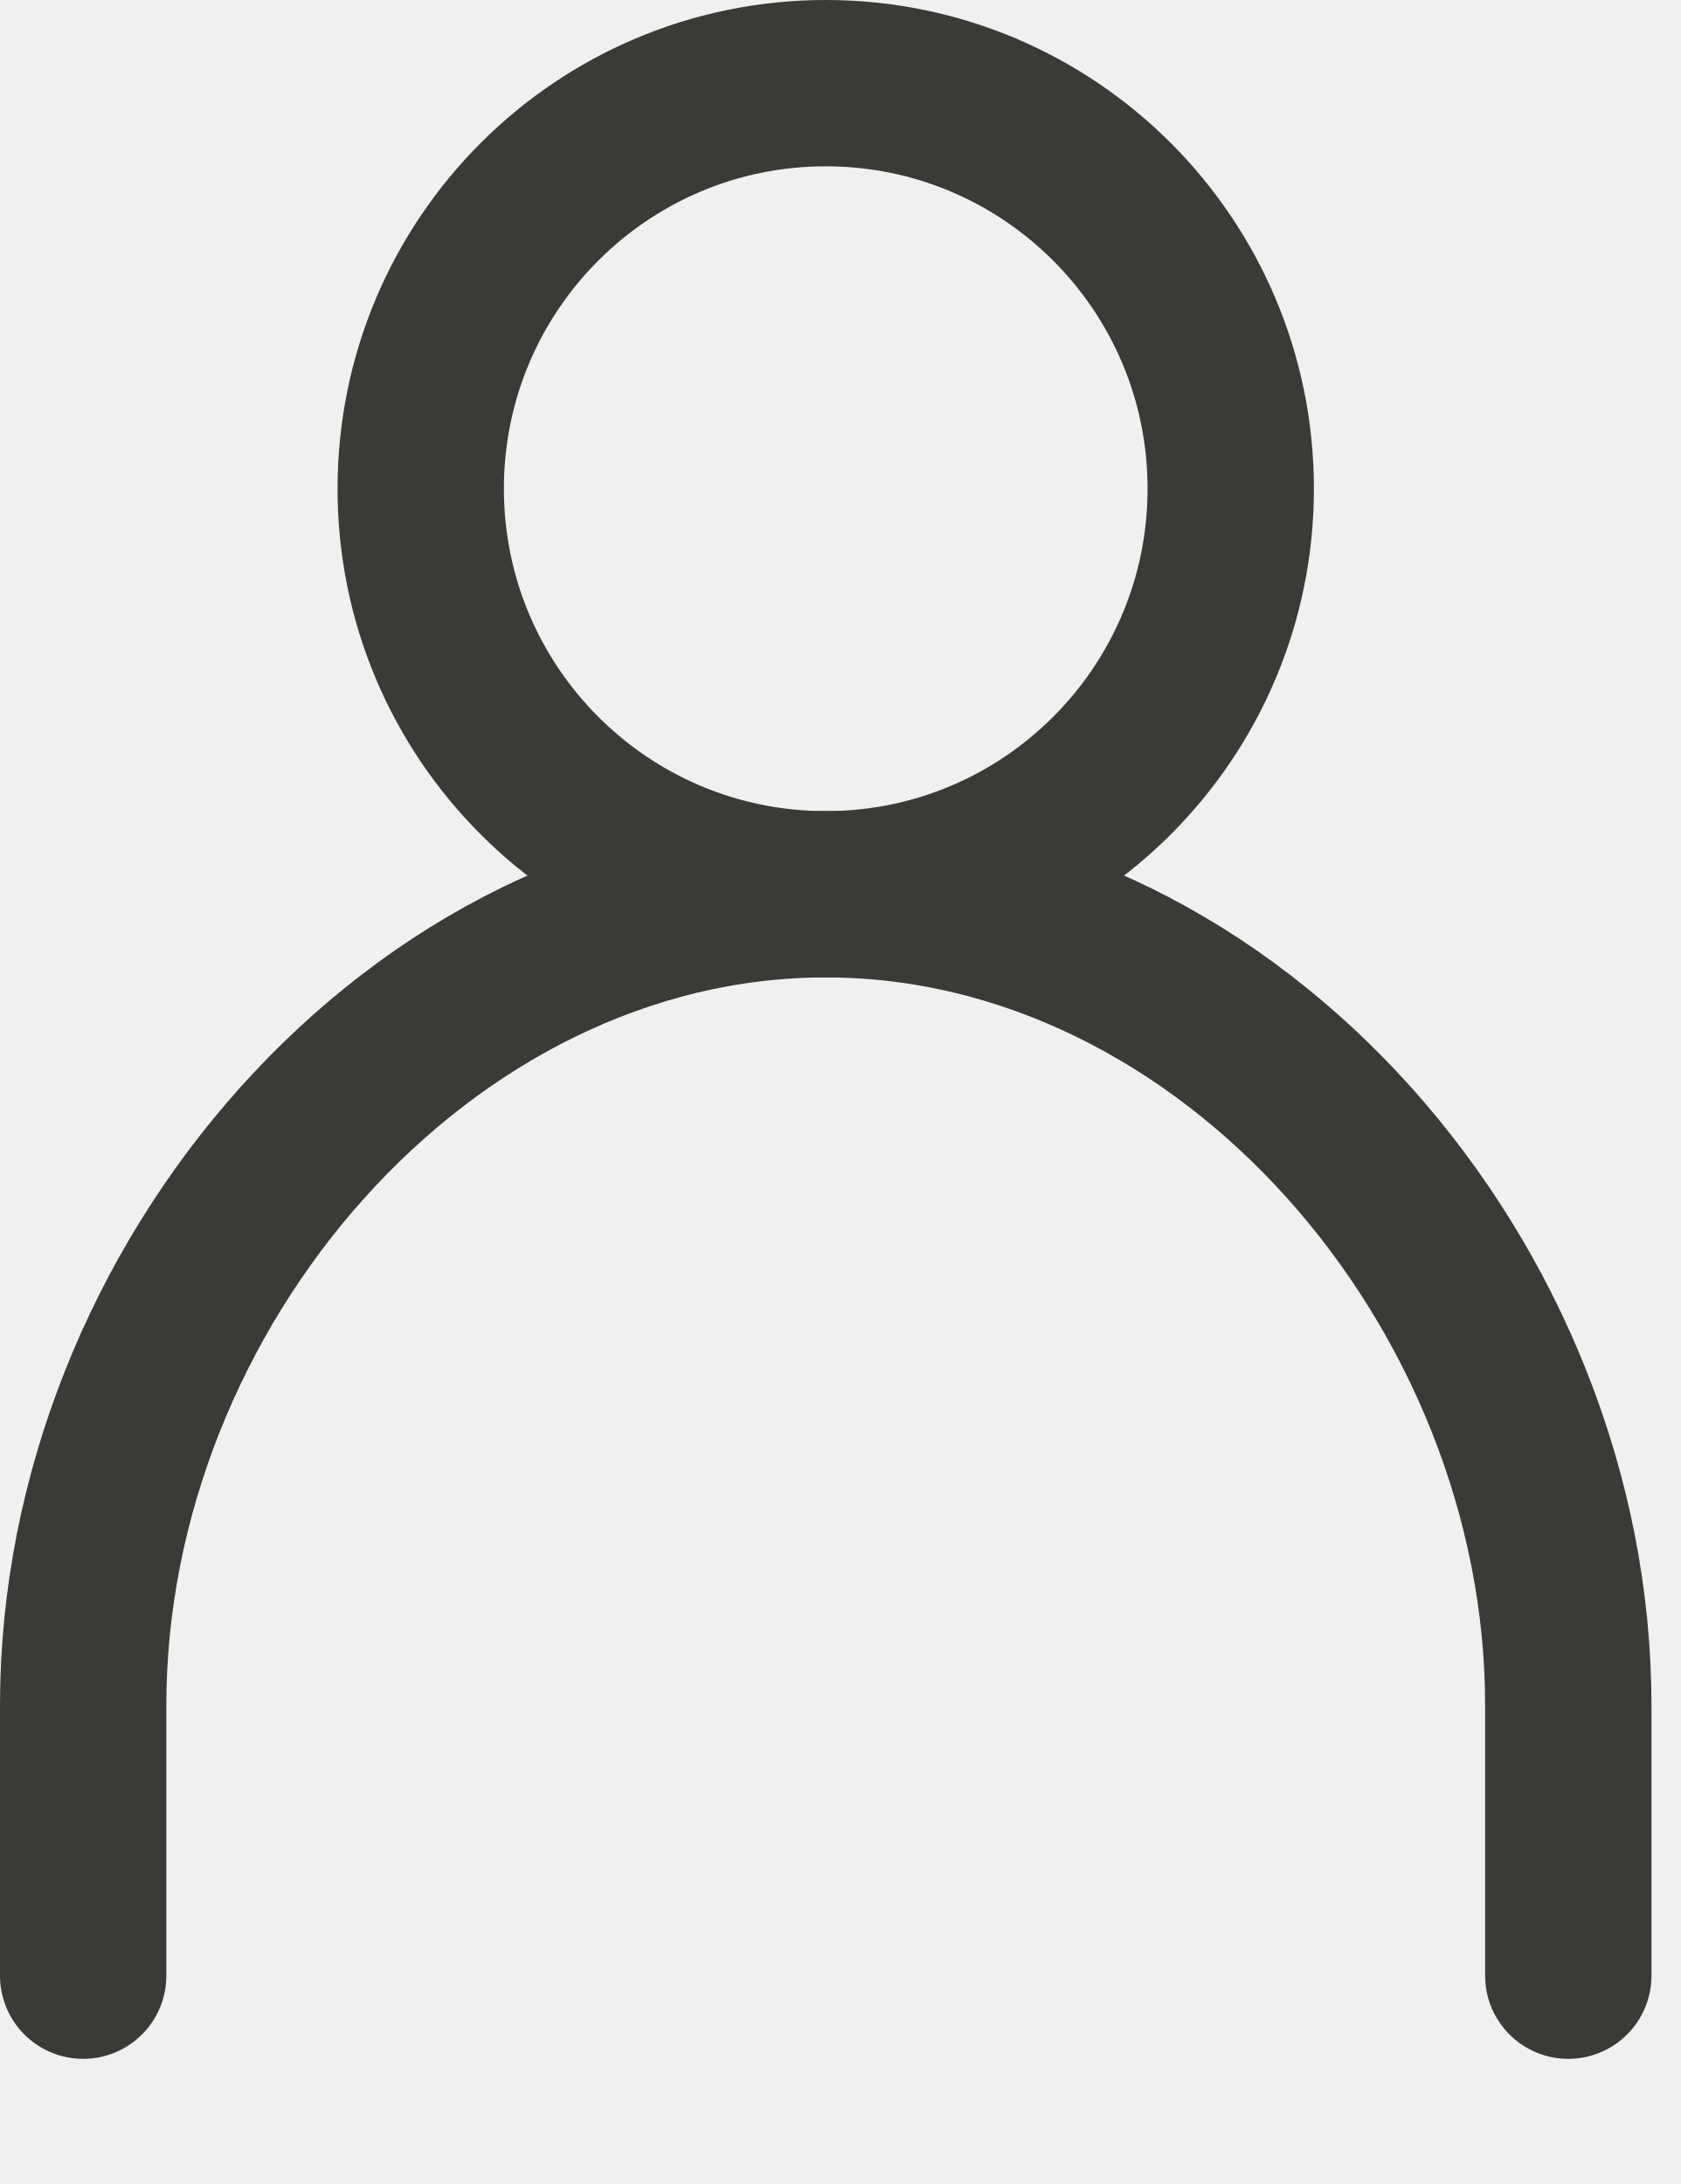
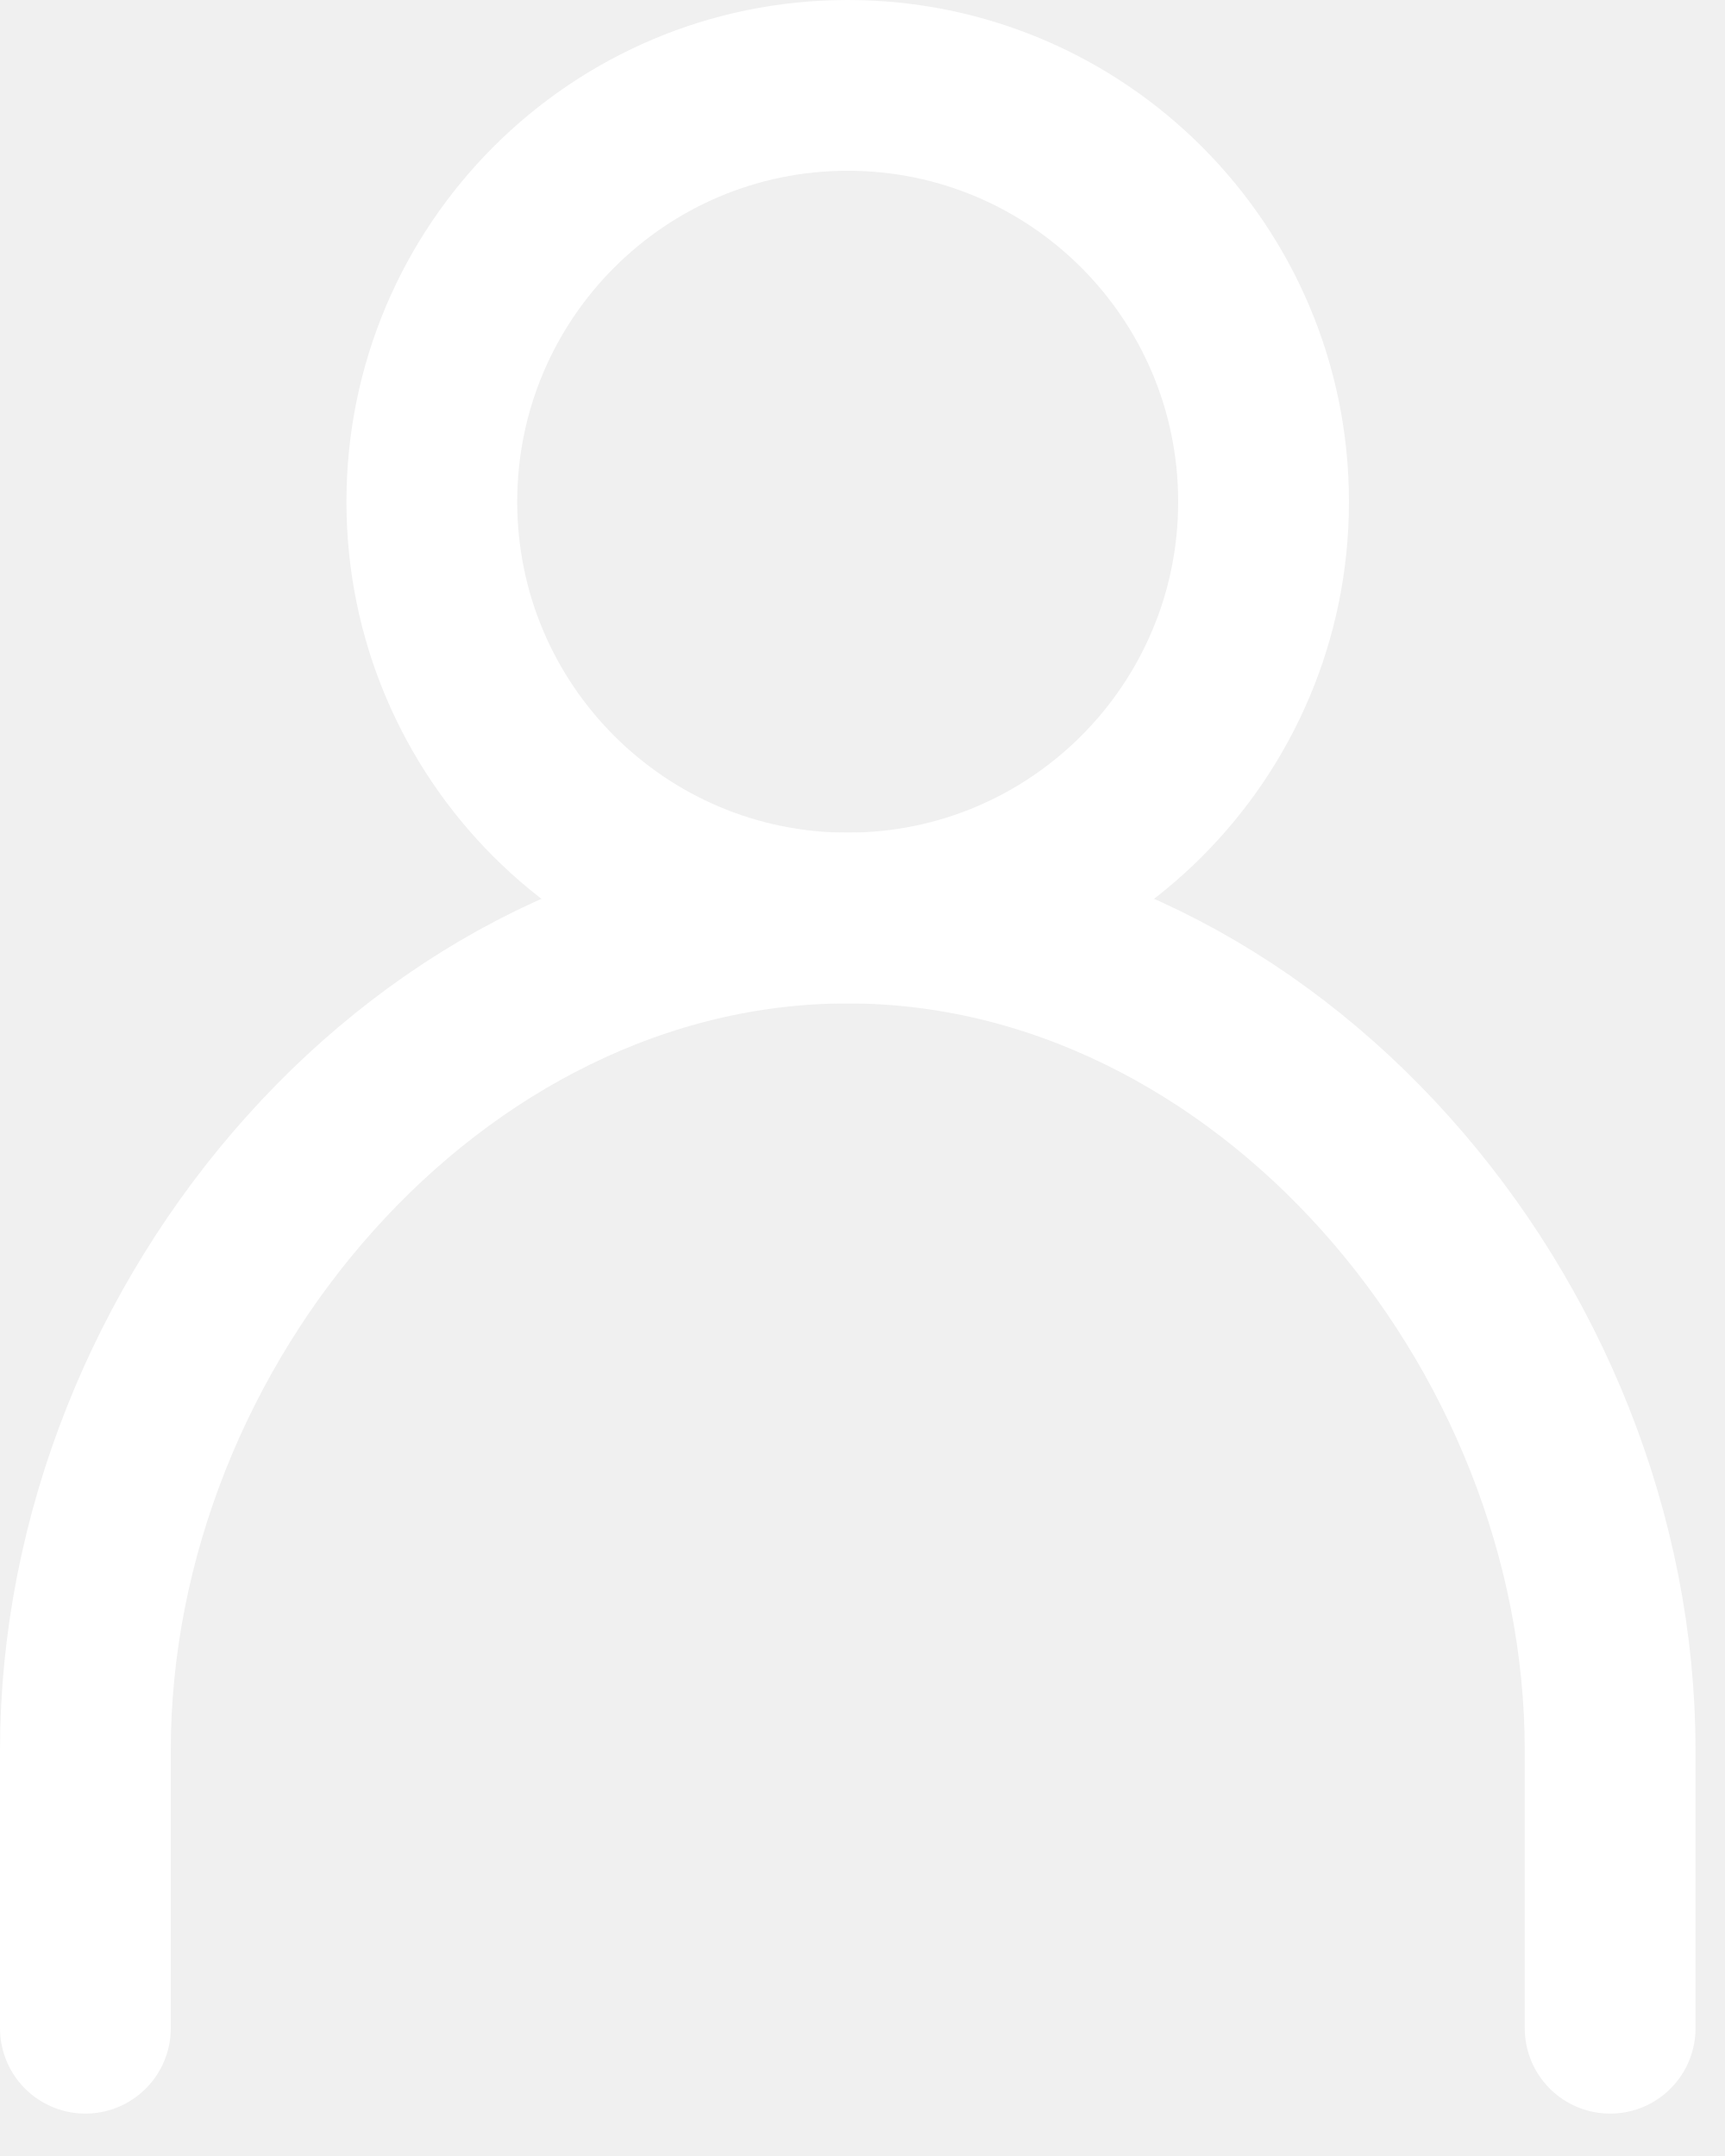
- <svg xmlns="http://www.w3.org/2000/svg" width="10" height="13" viewBox="0 0 10 13" fill="none">
-   <path d="M4.915 5.323C6.246 5.323 7.325 4.242 7.325 2.909C7.325 1.576 6.246 0.495 4.915 0.495C3.583 0.495 2.504 1.576 2.504 2.909C2.504 4.242 3.583 5.323 4.915 5.323Z" stroke="#3A3A36" stroke-width="0.99" stroke-linecap="round" />
-   <path d="M9.334 11.76V10.15C9.334 7.658 7.329 5.323 4.915 5.323C2.5 5.323 0.495 7.658 0.495 10.15V11.76" stroke="#3A3A36" stroke-width="0.99" stroke-linecap="round" />
+ <svg xmlns="http://www.w3.org/2000/svg" width="12" height="15" viewBox="0 0 12 15" fill="none">
+   <path d="M5.897 6.387C7.495 6.387 8.79 5.09 8.79 3.491C8.79 1.891 7.495 0.594 5.897 0.594C4.3 0.594 3.004 1.891 3.004 3.491C3.004 5.09 4.3 6.387 5.897 6.387Z" stroke="white" stroke-width="1.188" stroke-linecap="round" />
+   <path d="M11.201 14.111V12.18C11.201 9.189 8.795 6.387 5.897 6.387C3 6.387 0.594 9.189 0.594 12.18V14.111" stroke="white" stroke-width="1.188" stroke-linecap="round" />
</svg>
